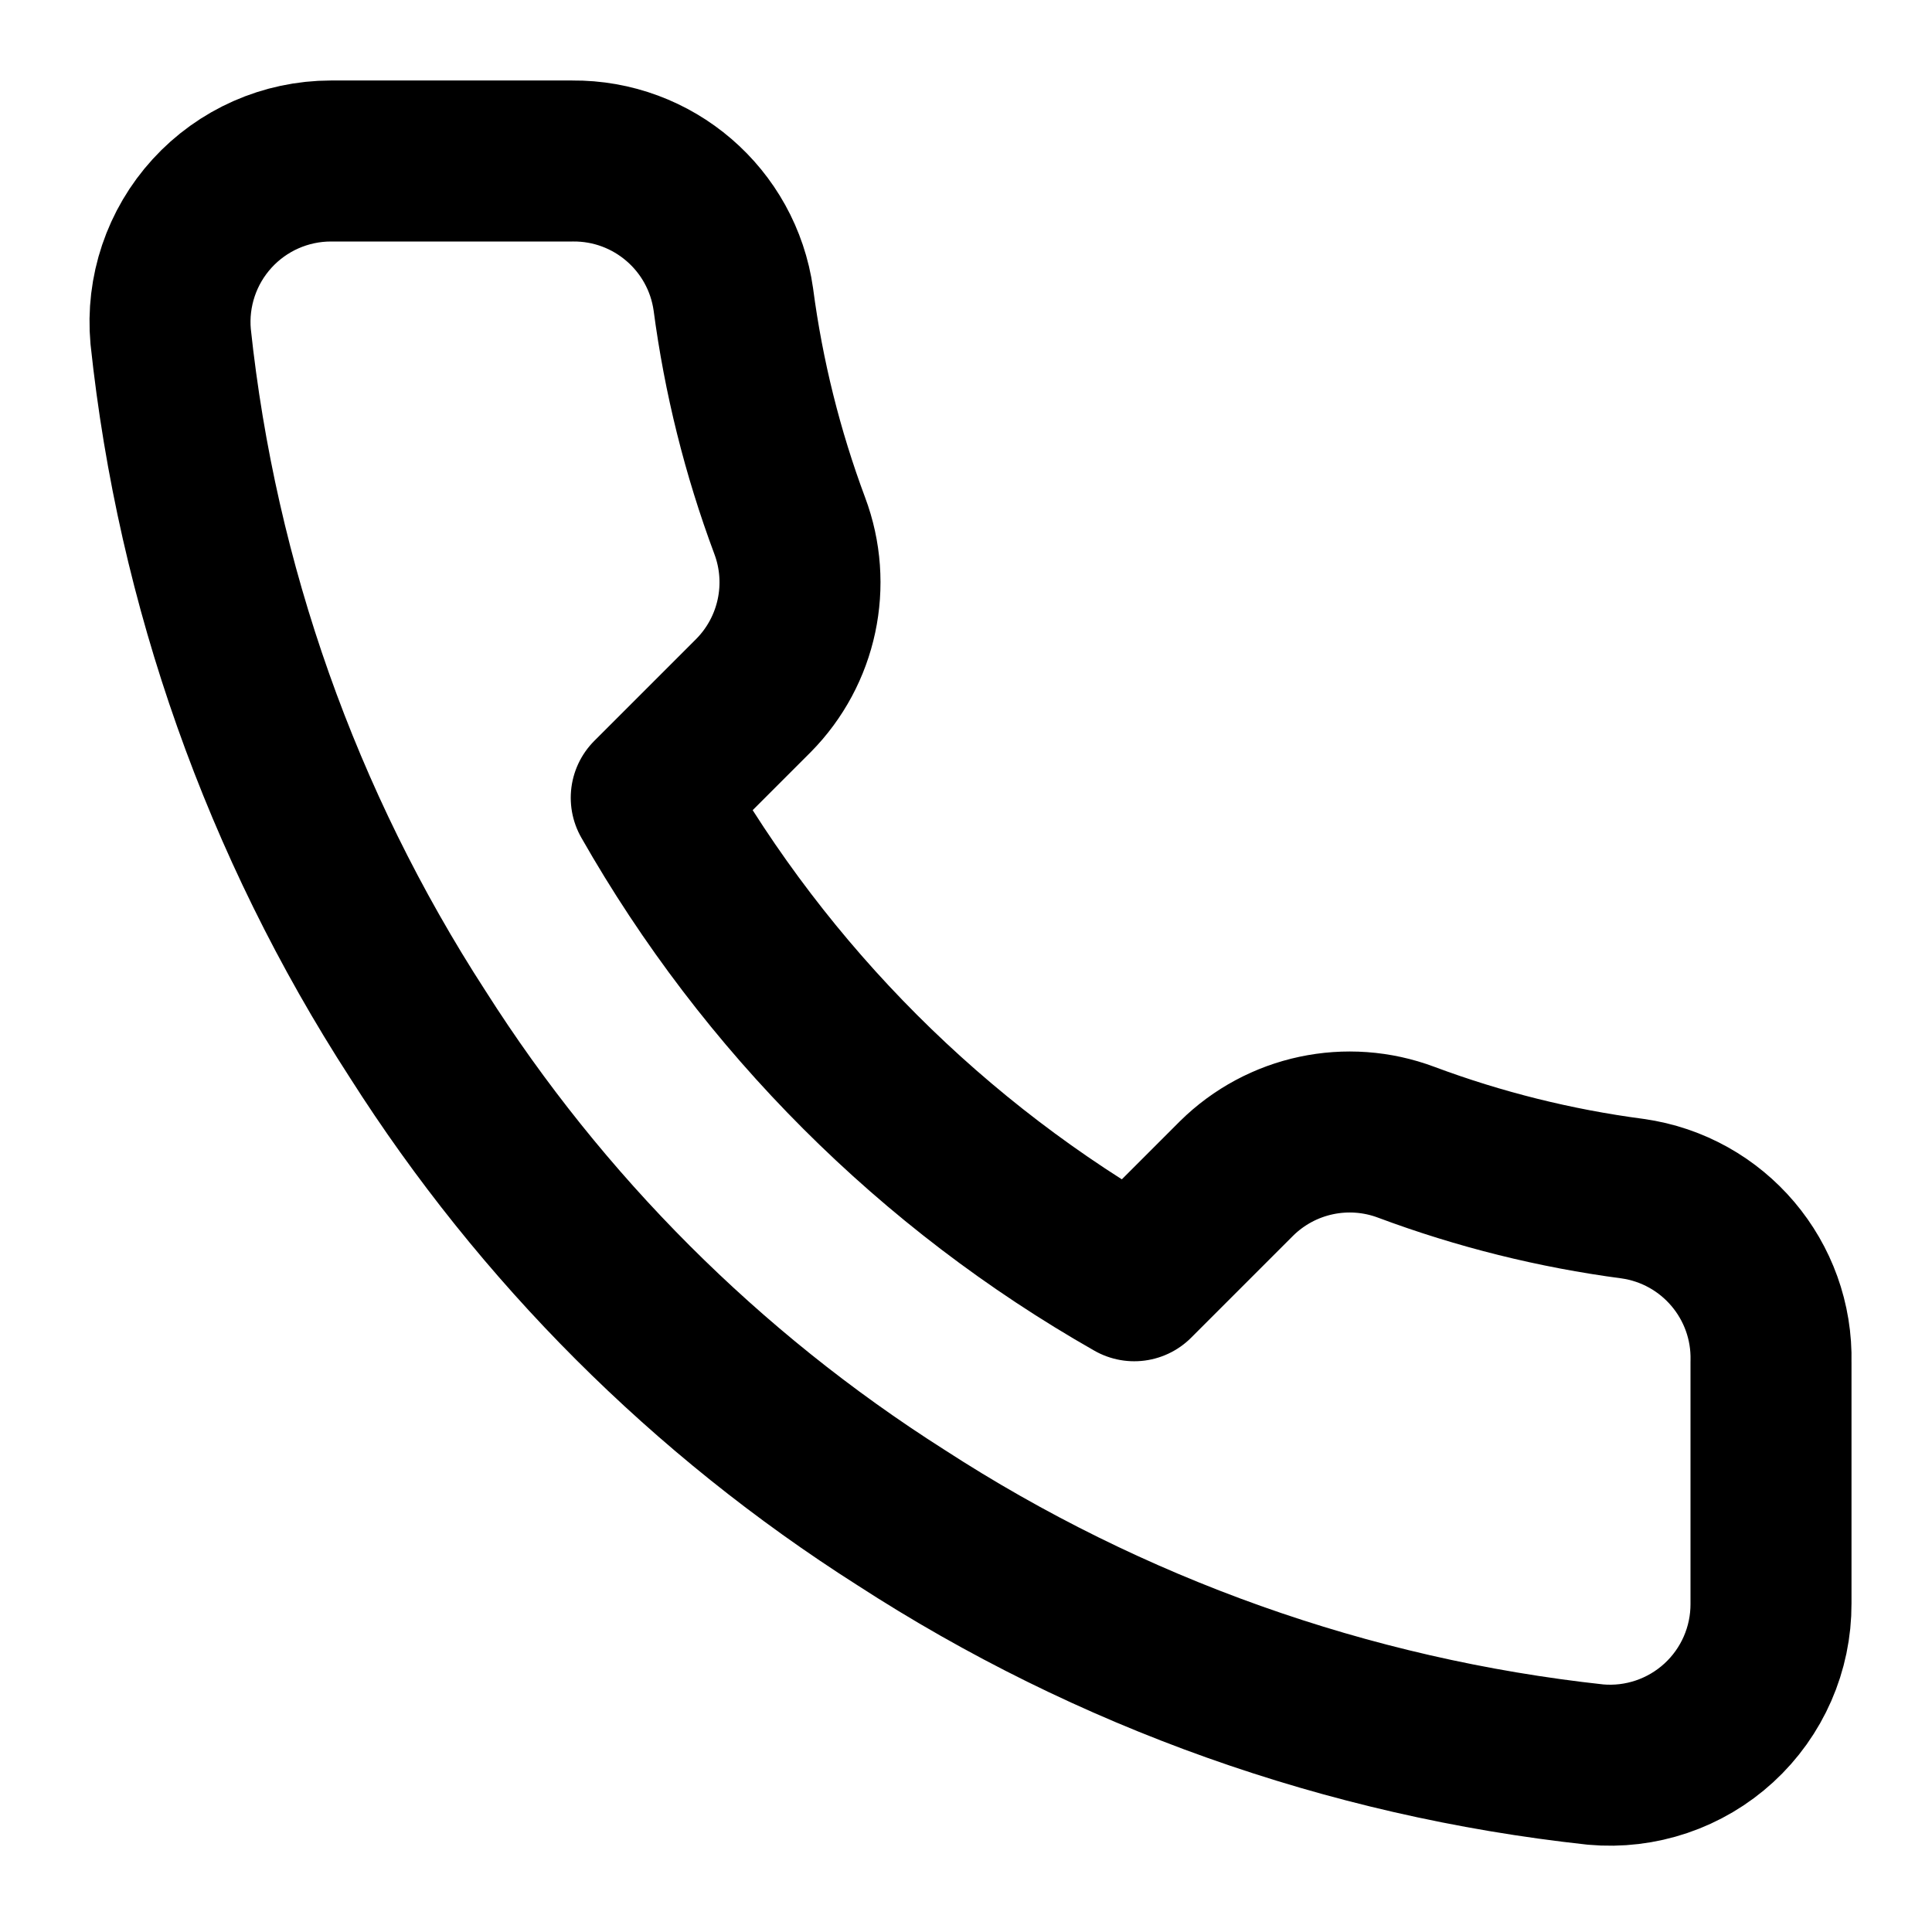
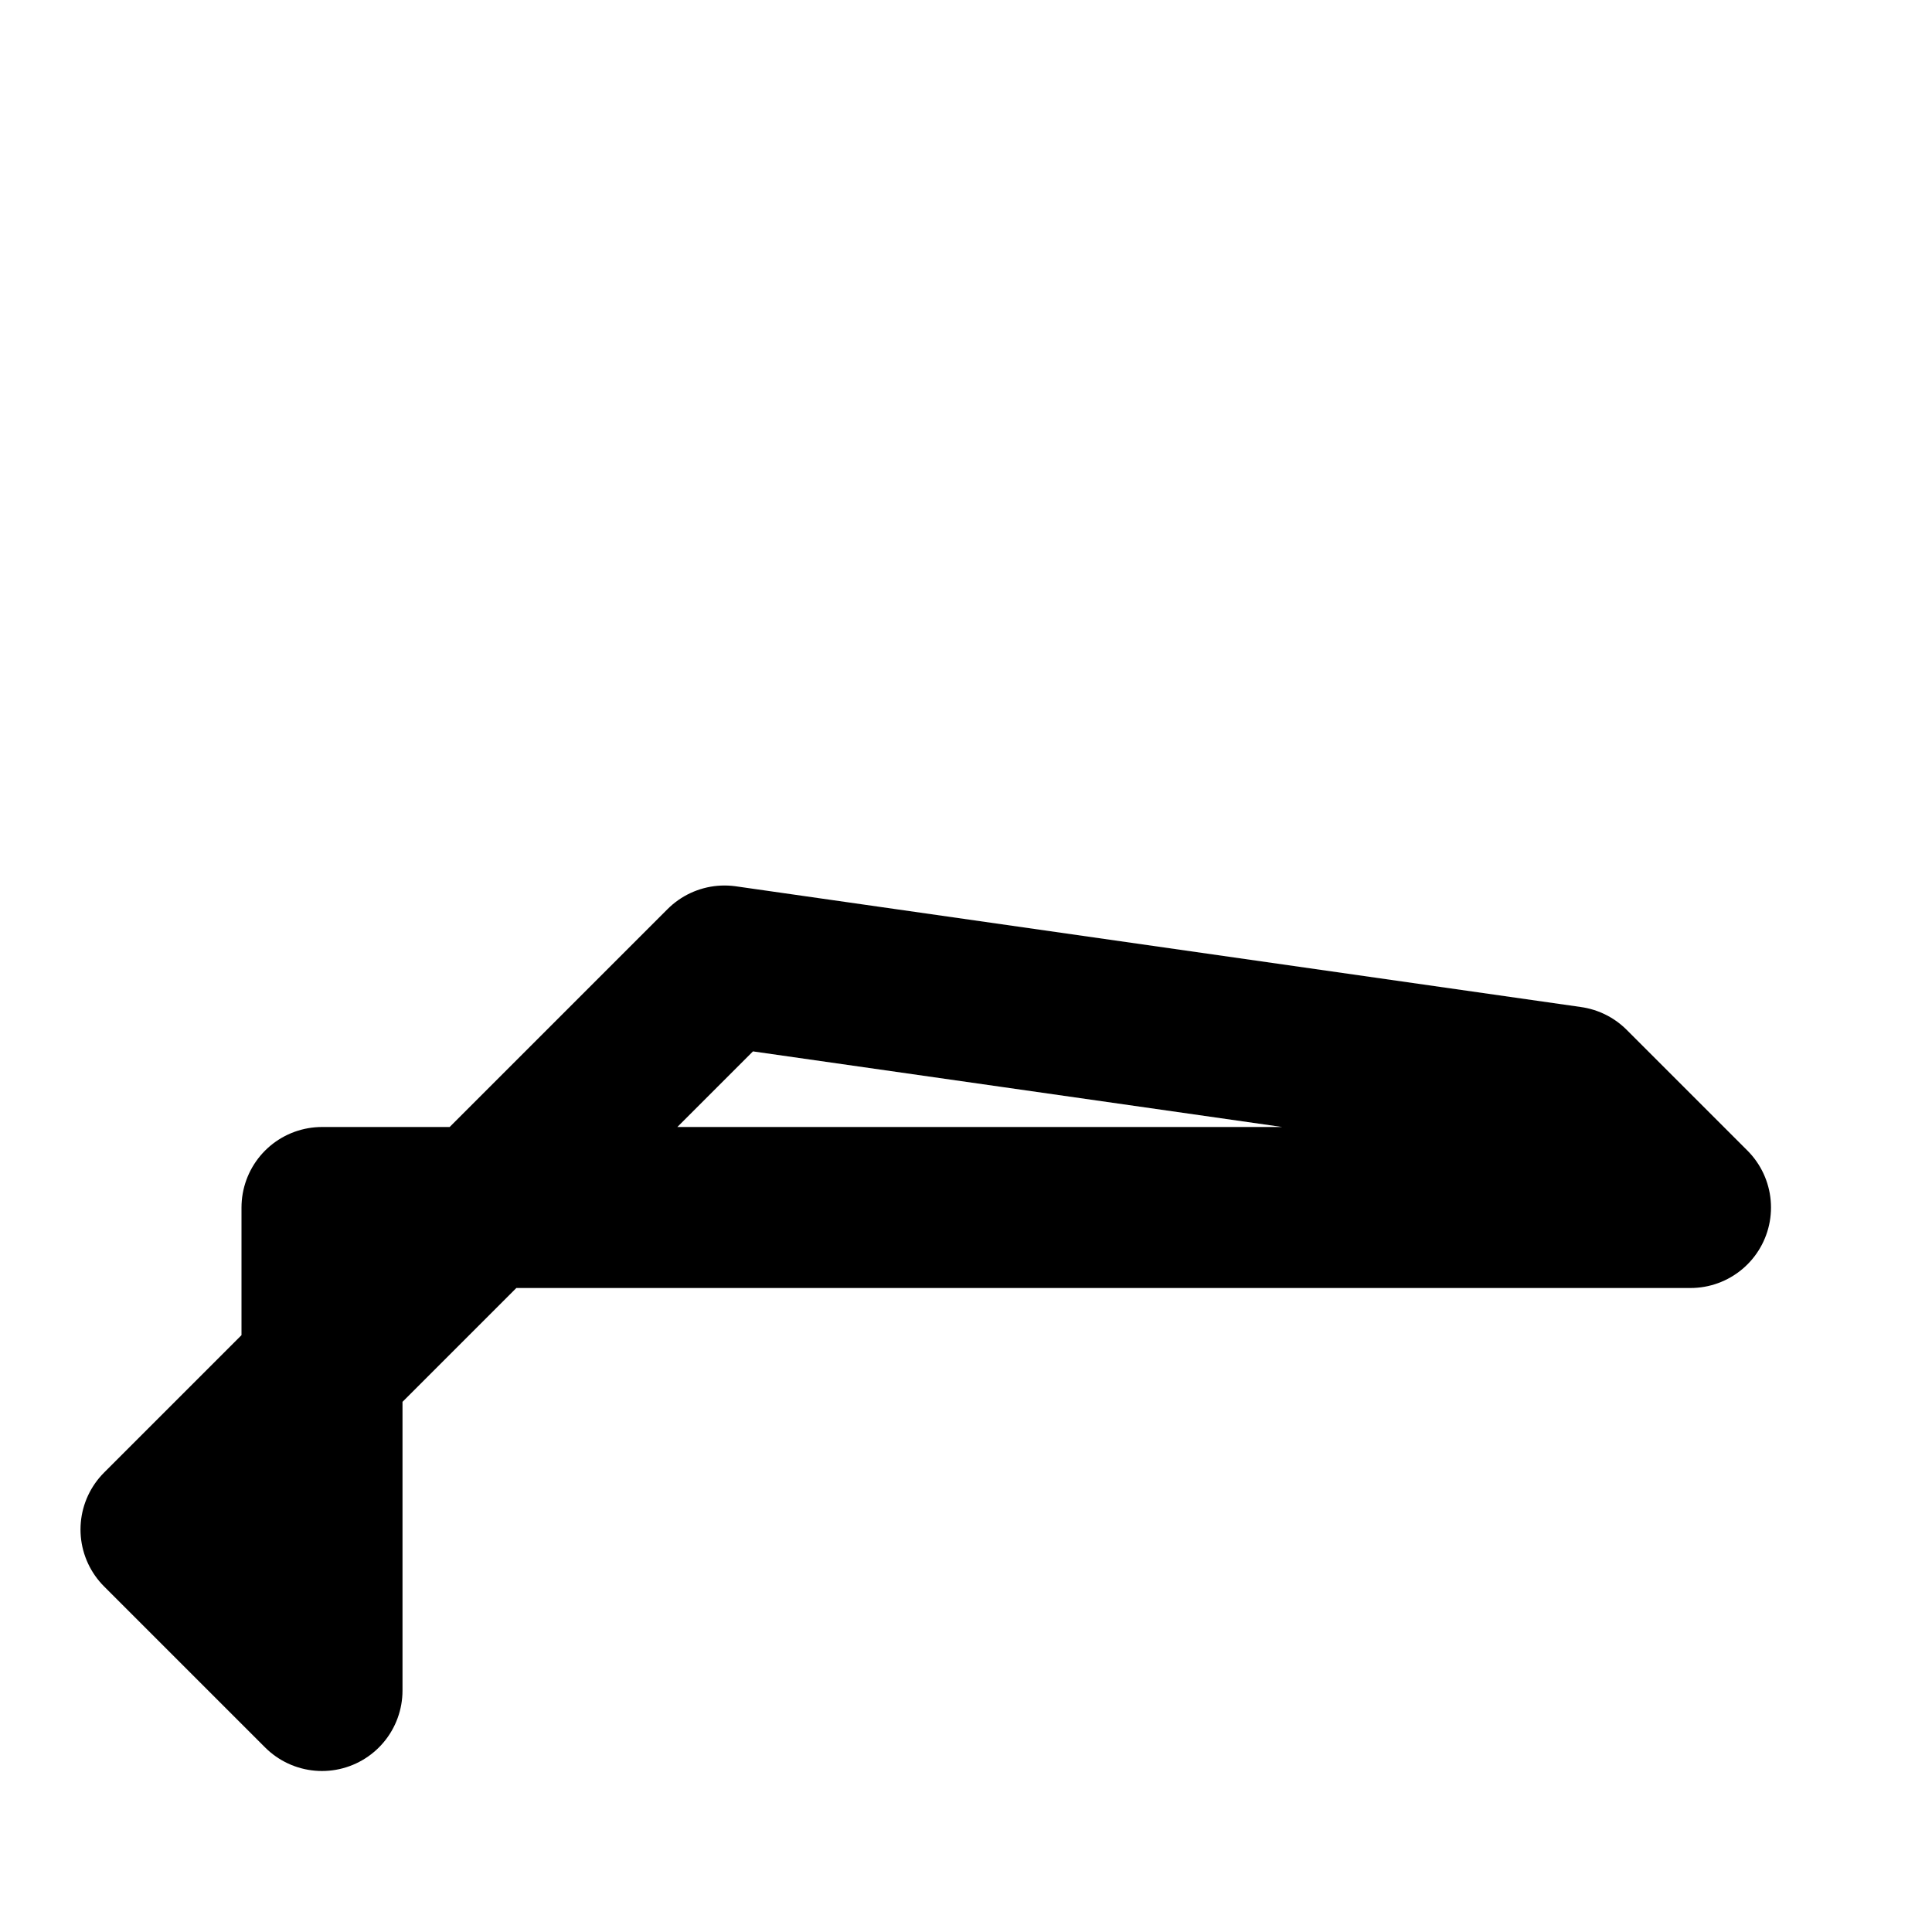
- <svg xmlns="http://www.w3.org/2000/svg" viewBox="0 0 24 24" width="24" height="24" fill="none" stroke="currentColor" stroke-width="2" stroke-linecap="round" stroke-linejoin="round">
-   <path d="M22 16.92v3a2 2 0 0 1-2.18 2 19.79 19.79 0 0 1-8.63-3.07 19.5 19.5 0 0 1-6-6 19.79 19.79 0 0 1-3.07-8.67A2 2 0 0 1 4.11 2h3a2 2 0 0 1 2 1.72 12.84 12.84 0 0 0 .7 2.81 2 2 0 0 1-.45 2.11L8.09 9.91a16 16 0 0 0 6 6l1.27-1.27a2 2 0 0 1 2.11-.45 12.84 12.84 0 0 0 2.81.7A2 2 0 0 1 22 16.92z" />
+ <svg xmlns="http://www.w3.org/2000/svg" width="24" height="24" viewBox="0 0 24 24" fill="none" stroke="currentColor" stroke-width="2" stroke-linecap="round" stroke-linejoin="round">
+   <path d="M21 15l-1.5-1.5L9 12l-7 7 1.5 1.5L4 21v-6z" />
</svg>
